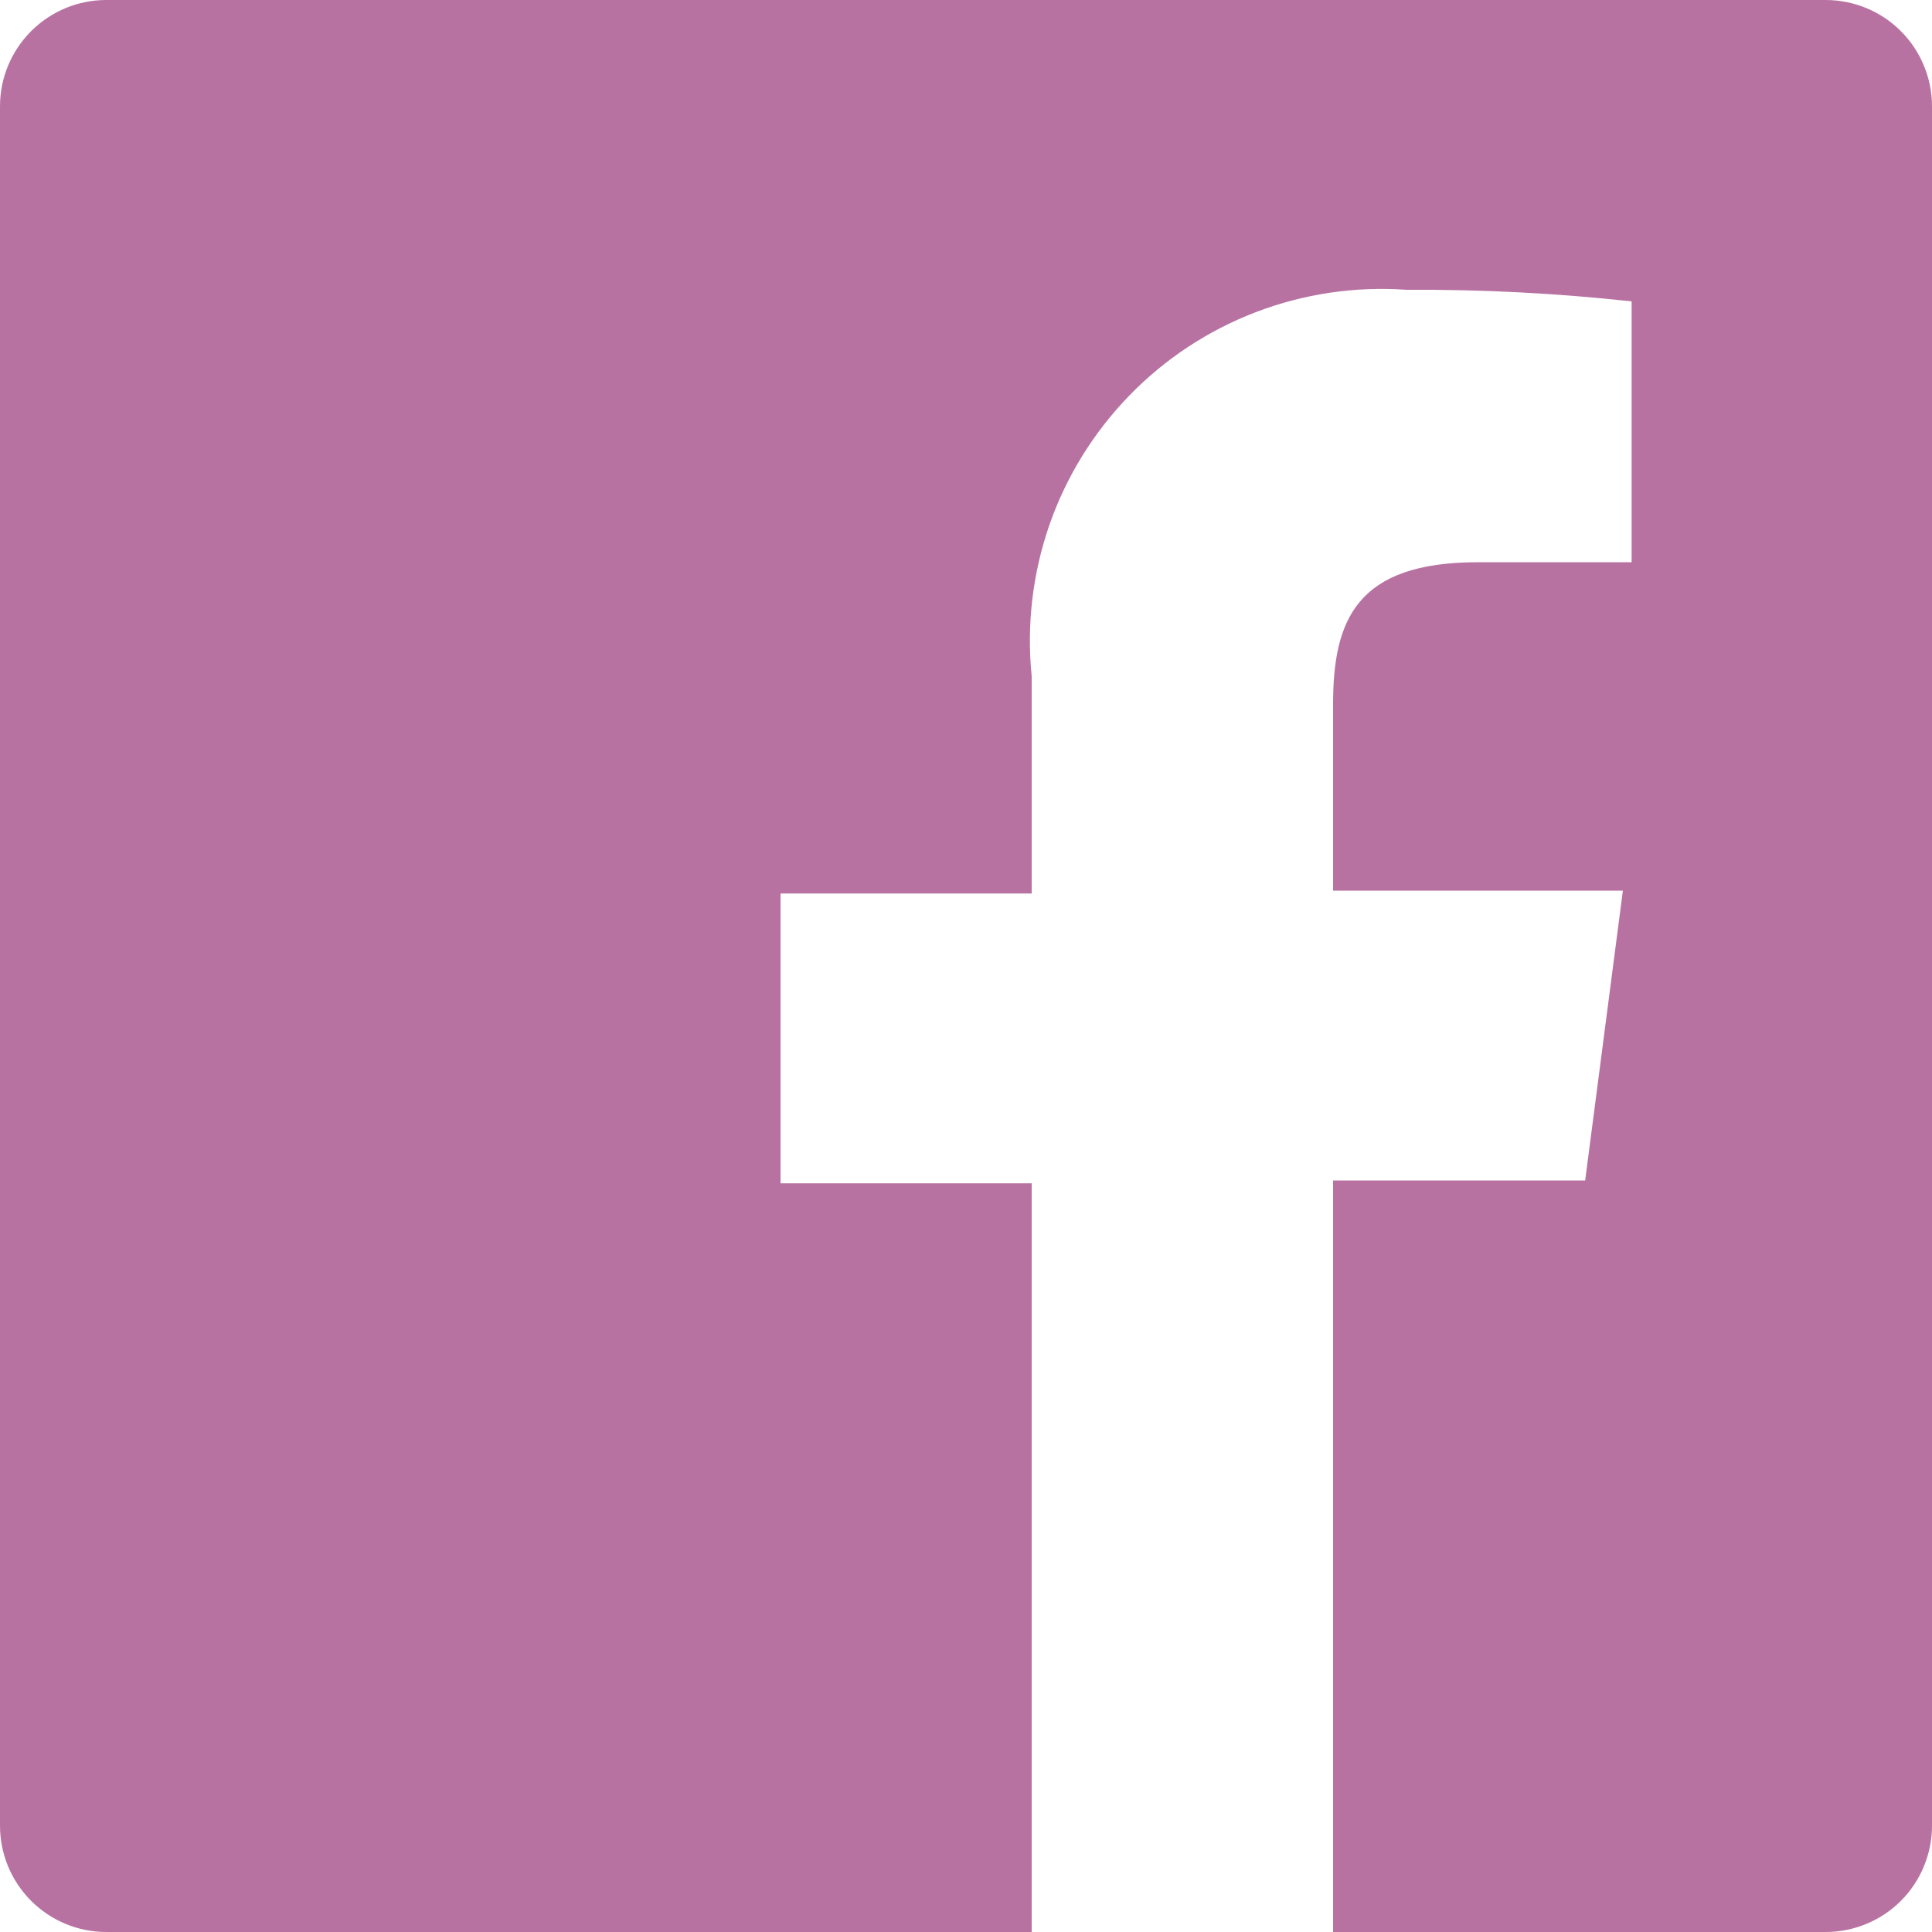
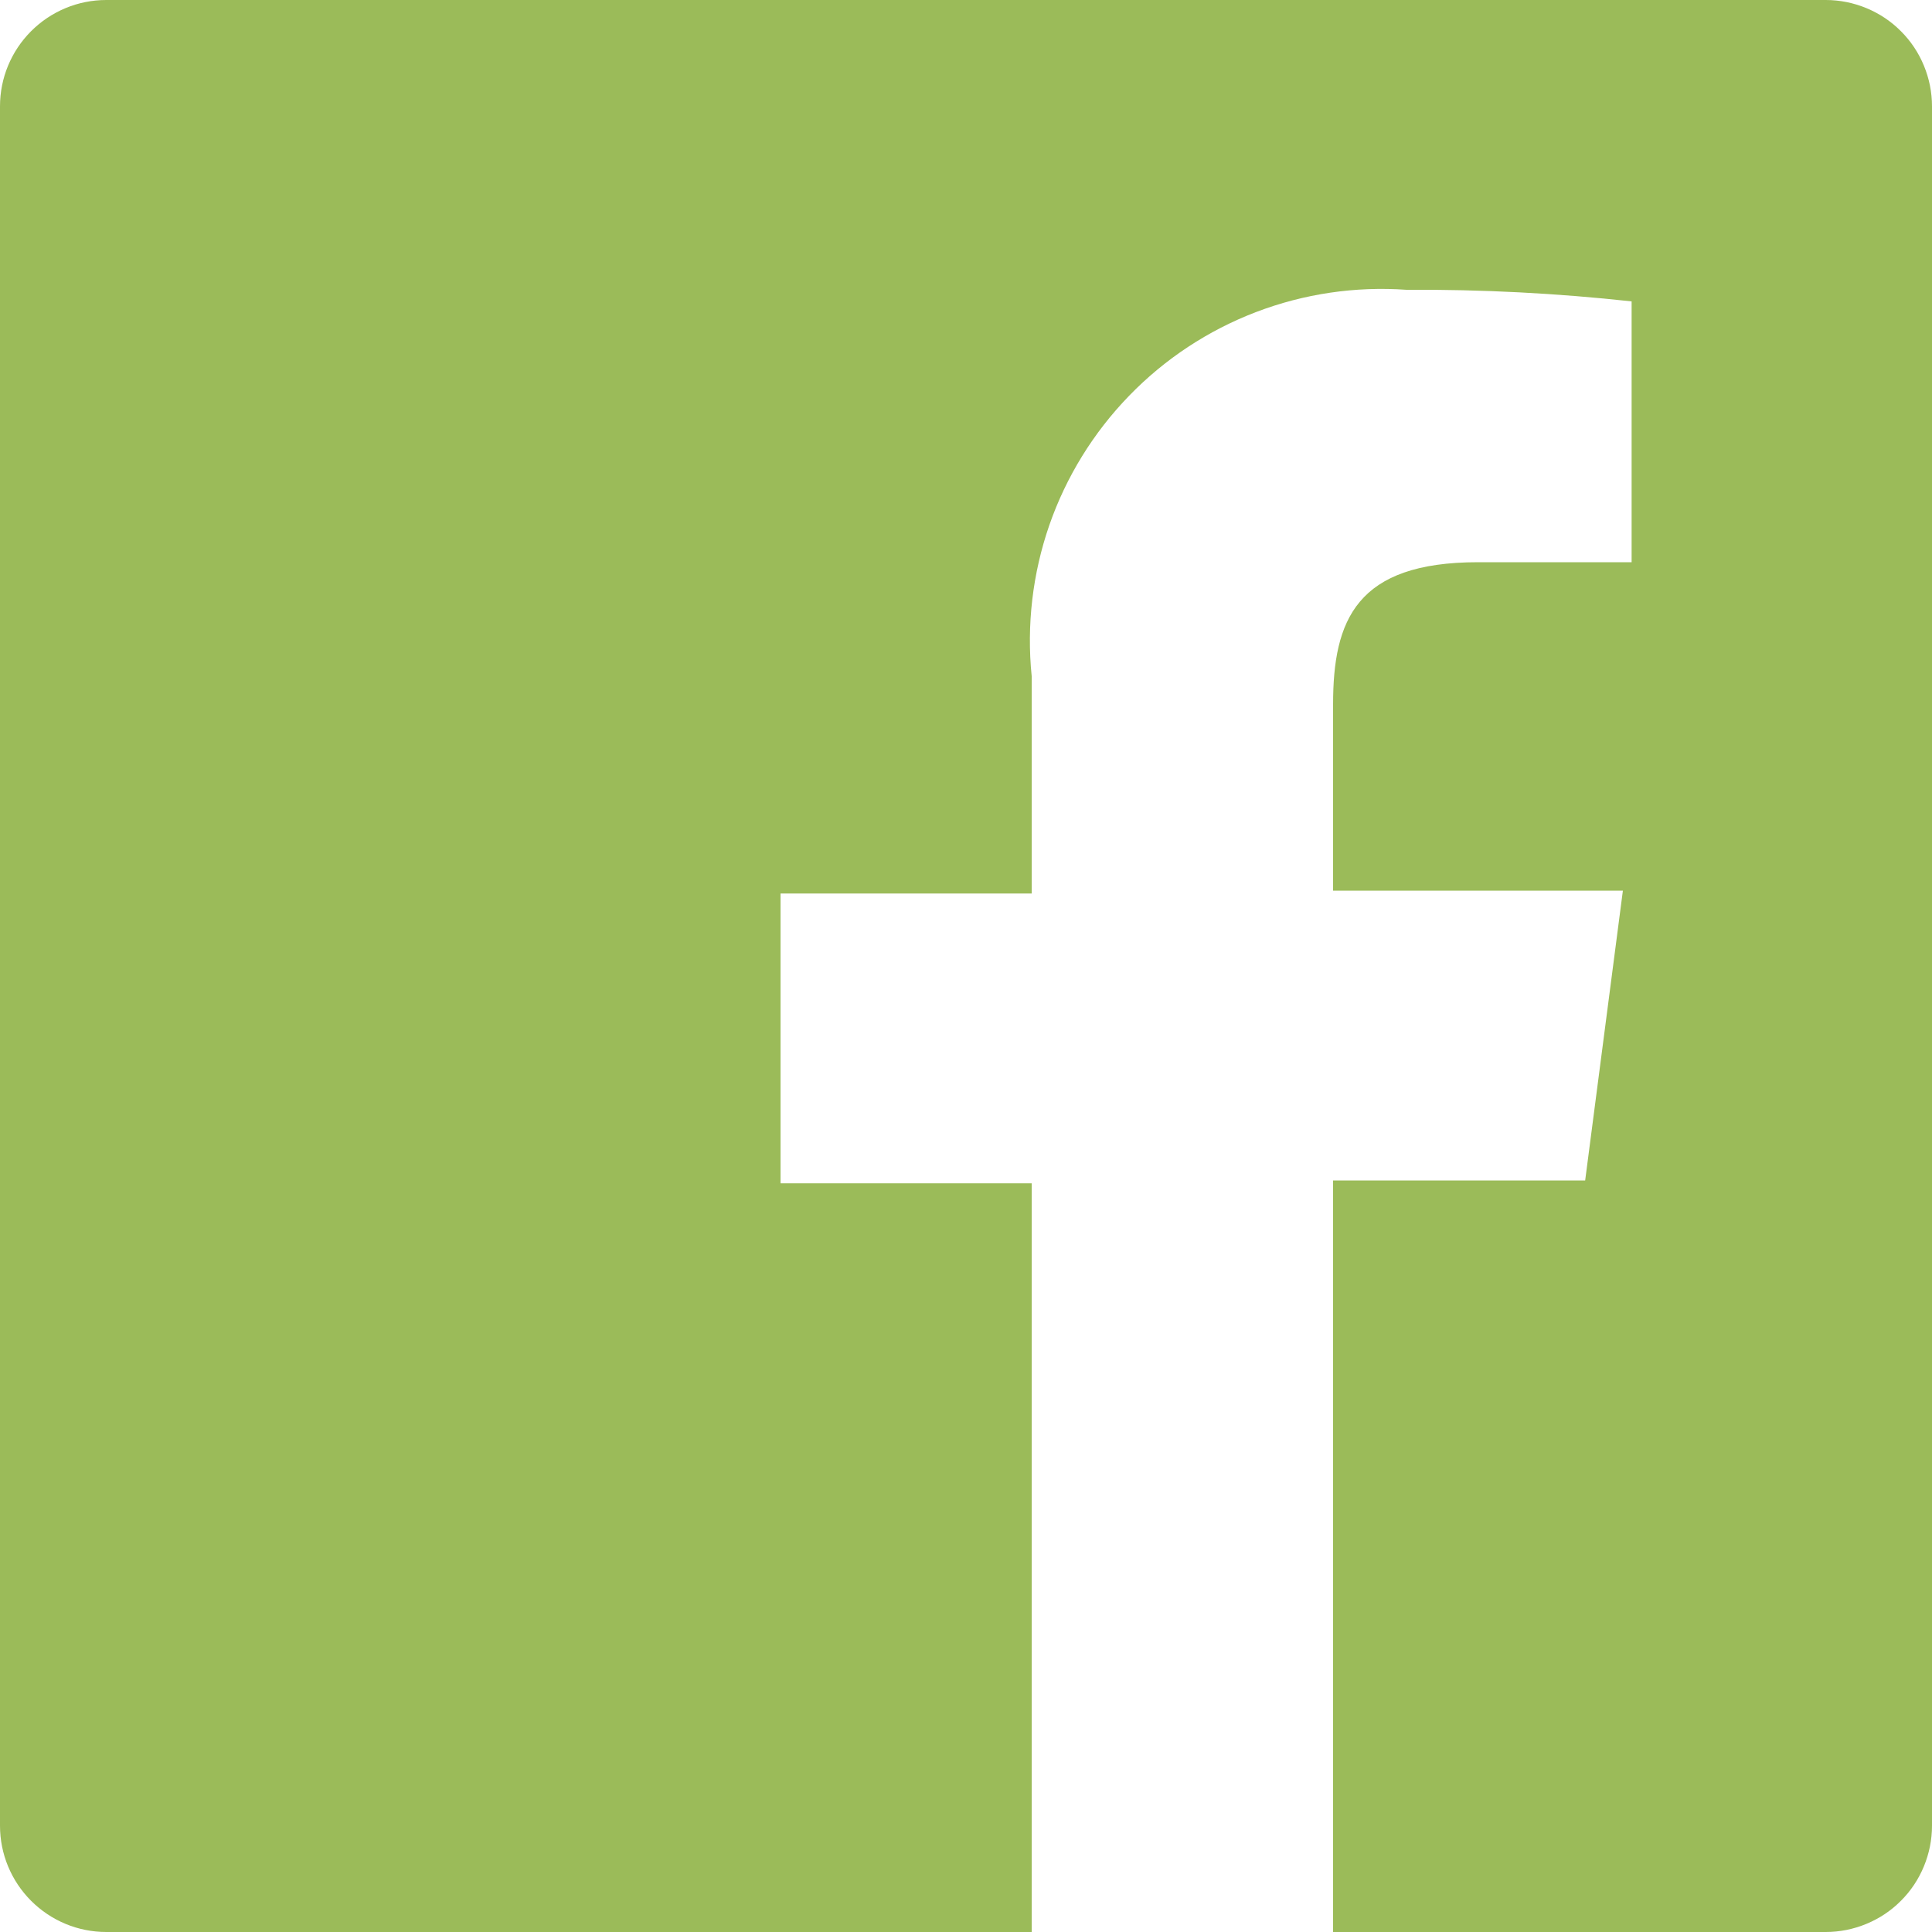
<svg xmlns="http://www.w3.org/2000/svg" width="25" height="25" viewBox="0 0 25 25" fill="none">
-   <path d="M23.625 0H1.375C1.01 0 0.661 0.145 0.403 0.403C0.145 0.661 0 1.01 0 1.375V23.625C0 23.99 0.145 24.339 0.403 24.597C0.661 24.855 1.01 25 1.375 25H13.35V15.312H10.1V11.562H13.35V8.75C13.283 8.09 13.361 7.423 13.578 6.796C13.796 6.169 14.149 5.597 14.611 5.121C15.073 4.644 15.633 4.275 16.253 4.038C16.874 3.801 17.538 3.703 18.2 3.75C19.173 3.744 20.145 3.794 21.113 3.9V7.275H19.125C17.55 7.275 17.25 8.025 17.25 9.113V11.525H21L20.512 15.275H17.25V25H23.625C23.806 25 23.984 24.964 24.151 24.895C24.318 24.826 24.47 24.725 24.597 24.597C24.725 24.47 24.826 24.318 24.895 24.151C24.964 23.984 25 23.806 25 23.625V1.375C25 1.194 24.964 1.016 24.895 0.849C24.826 0.682 24.725 0.53 24.597 0.403C24.47 0.275 24.318 0.174 24.151 0.105C23.984 0.036 23.806 0 23.625 0Z" fill="#B872A2" />
+   <path d="M23.625 0H1.375C1.01 0 0.661 0.145 0.403 0.403C0.145 0.661 0 1.01 0 1.375V23.625C0 23.99 0.145 24.339 0.403 24.597C0.661 24.855 1.01 25 1.375 25H13.35V15.312H10.1V11.562H13.35V8.75C13.283 8.09 13.361 7.423 13.578 6.796C13.796 6.169 14.149 5.597 14.611 5.121C15.073 4.644 15.633 4.275 16.253 4.038C16.874 3.801 17.538 3.703 18.2 3.75C19.173 3.744 20.145 3.794 21.113 3.9V7.275H19.125C17.55 7.275 17.25 8.025 17.25 9.113V11.525H21L20.512 15.275H17.25V25H23.625C23.806 25 23.984 24.964 24.151 24.895C24.318 24.826 24.47 24.725 24.597 24.597C24.725 24.47 24.826 24.318 24.895 24.151C24.964 23.984 25 23.806 25 23.625V1.375C25 1.194 24.964 1.016 24.895 0.849C24.826 0.682 24.725 0.53 24.597 0.403C24.47 0.275 24.318 0.174 24.151 0.105C23.984 0.036 23.806 0 23.625 0Z" fill="#9BBB59" />
</svg>
